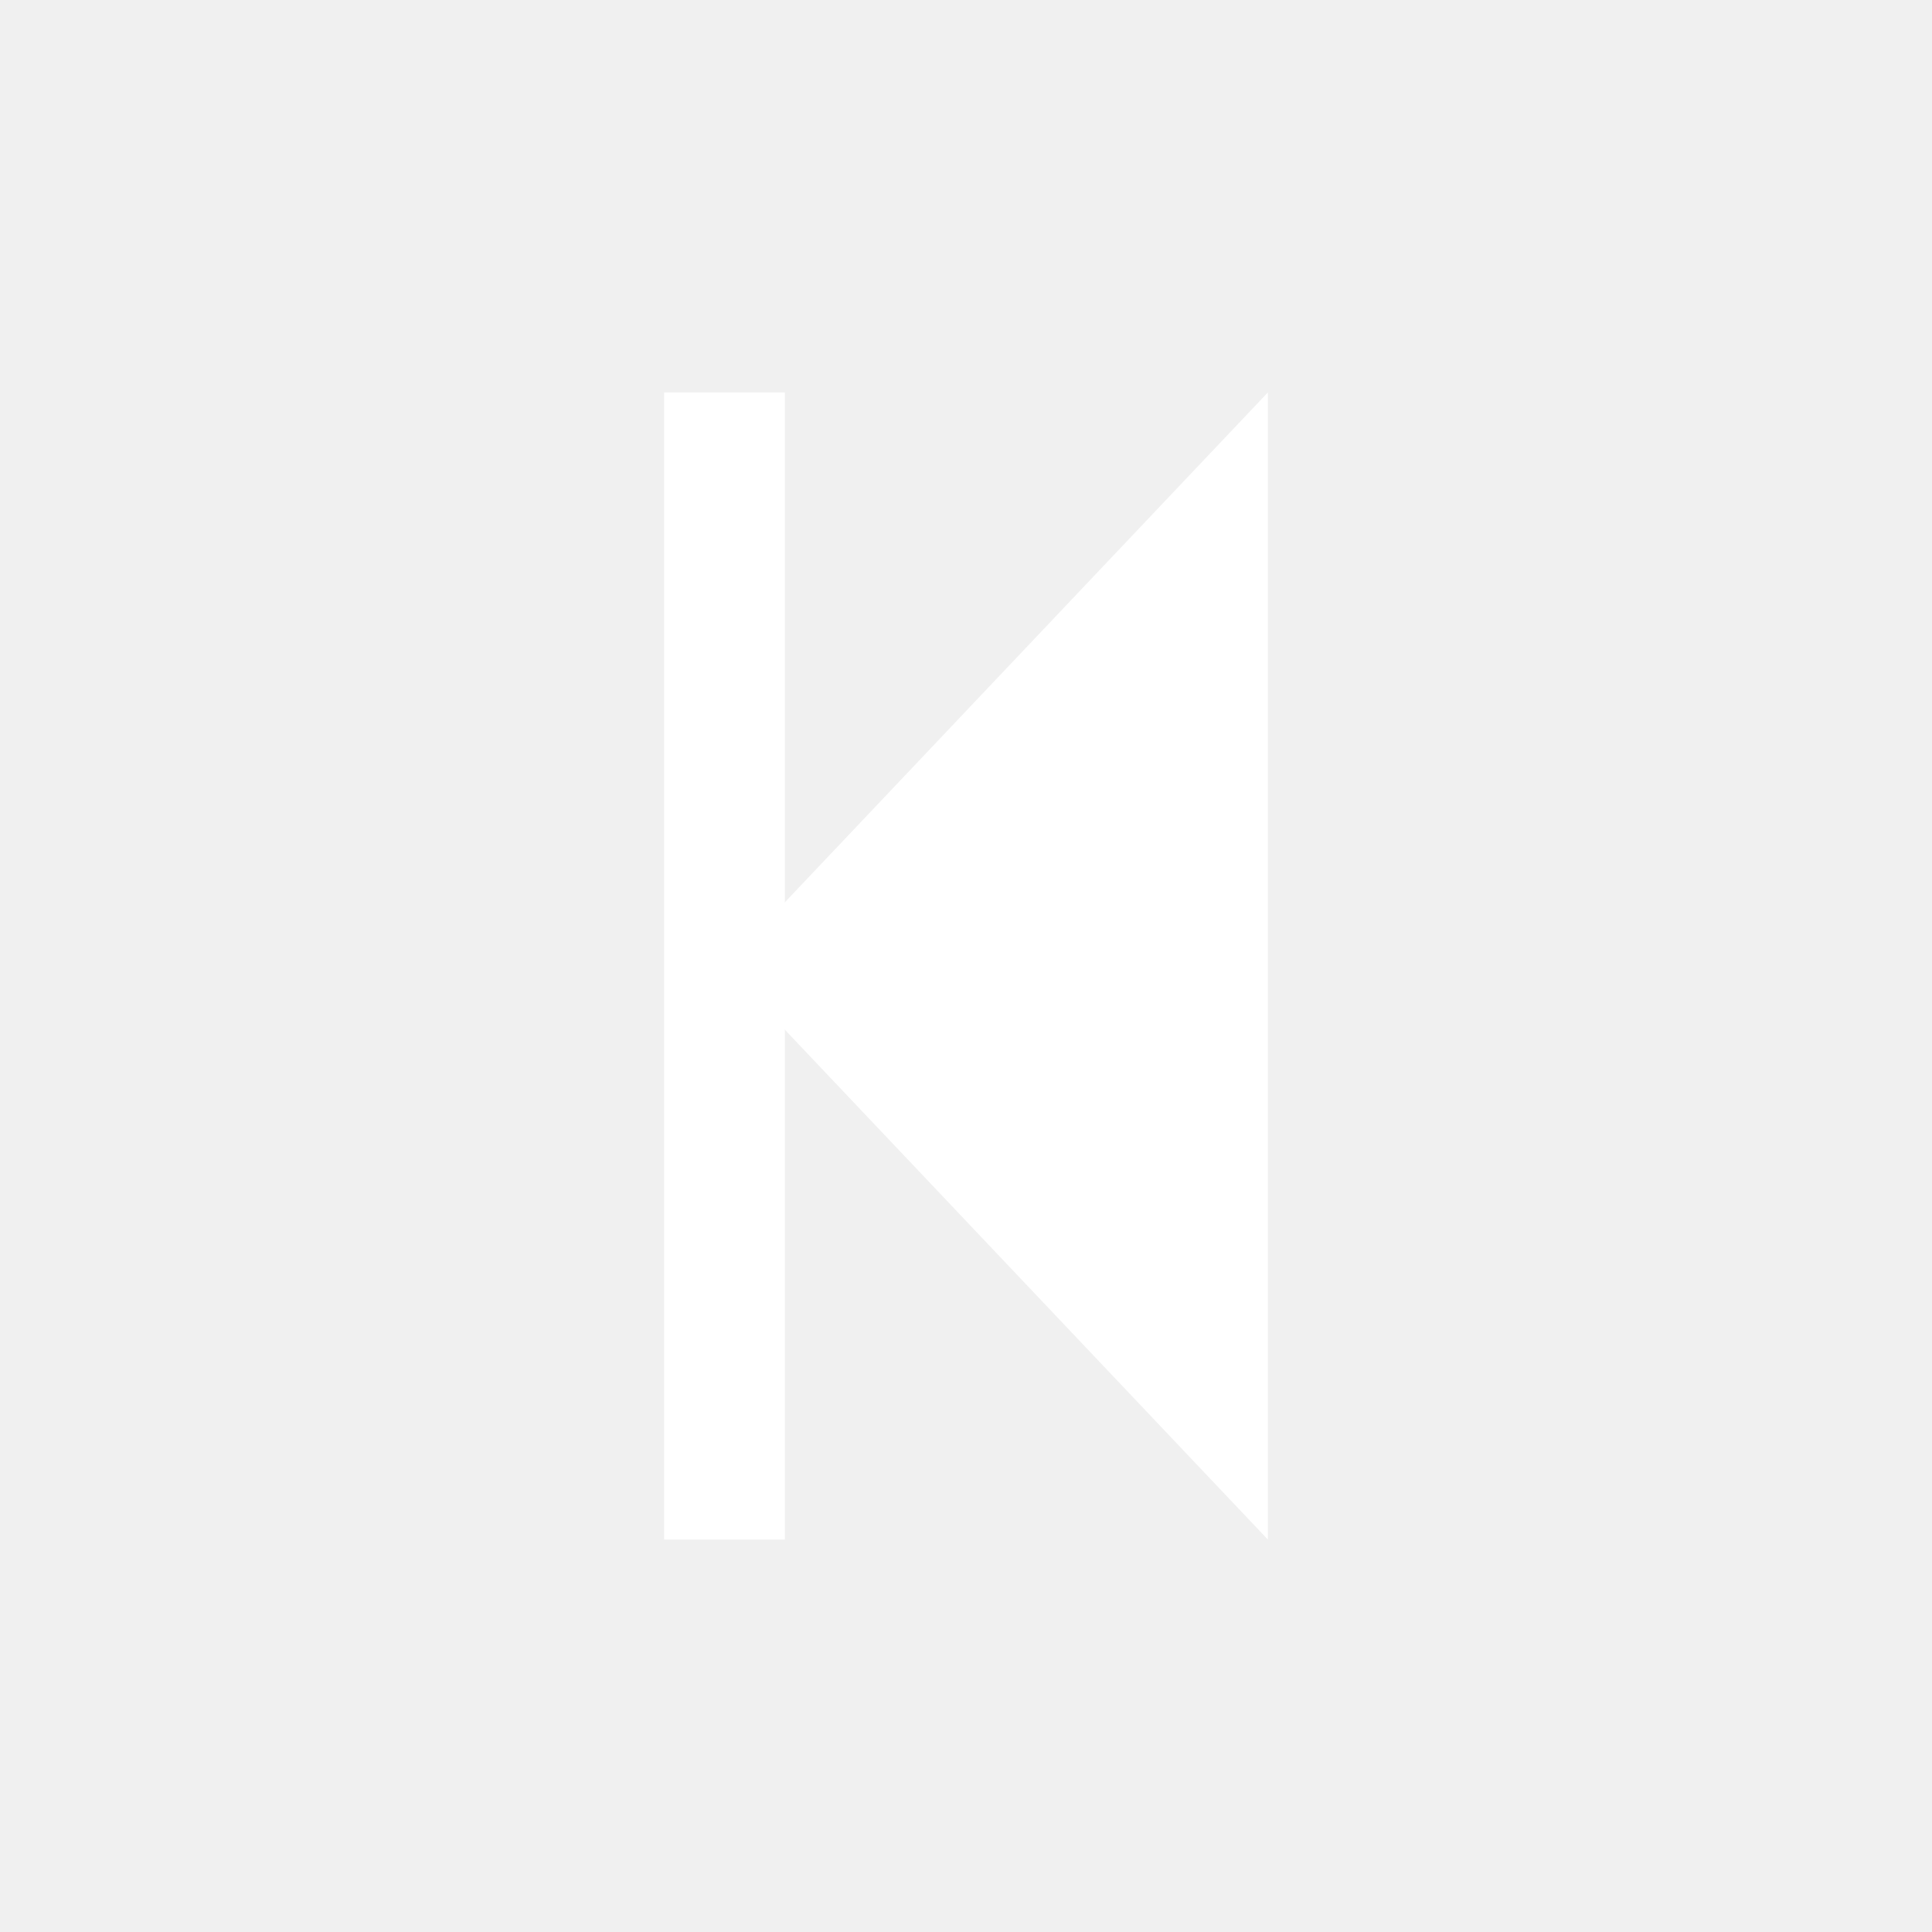
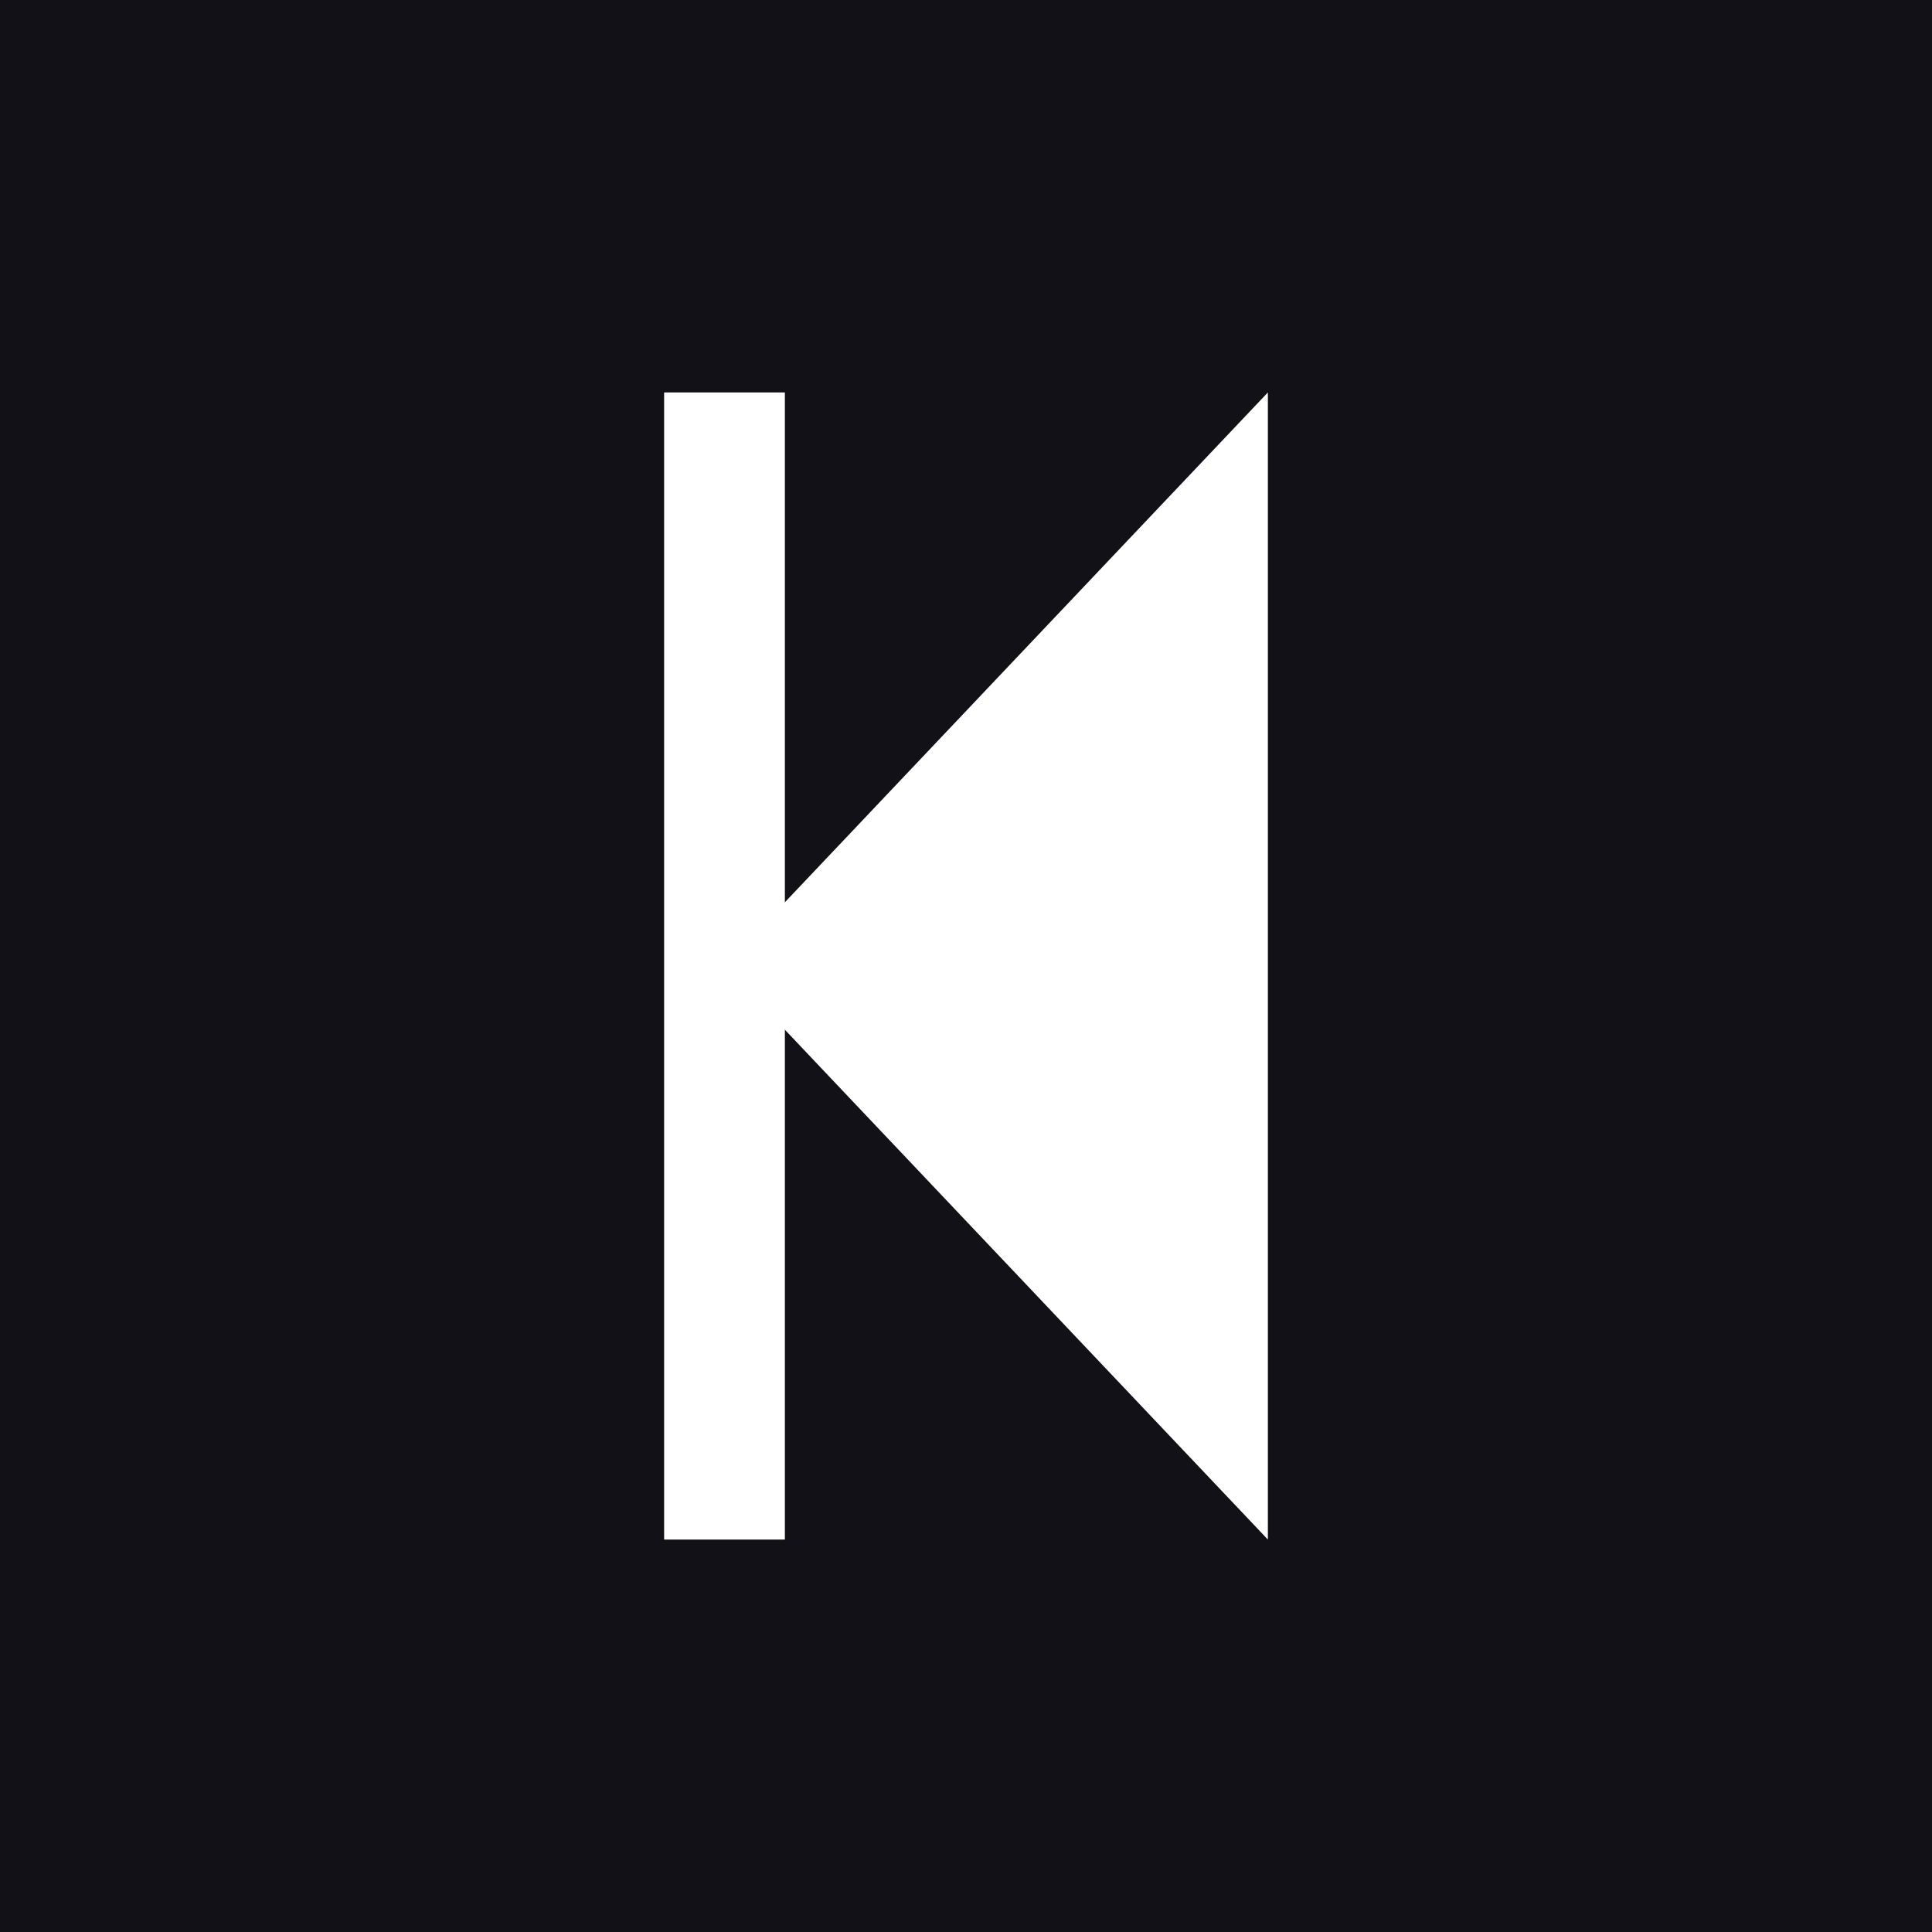
- <svg xmlns="http://www.w3.org/2000/svg" width="32" height="32" id="svg2" version="1.1">
-   <defs id="defs4" />
-   <g id="layer1" transform="translate(0,-1020.362)">
-     <path style="fill:#ffffff;stroke:none" d="m 21,1026.862 0,19 -9,-9.5 9,-9.5 z" id="path3663" />
-     <path style="fill:none;stroke:#ffffff;stroke-width:2;stroke-linecap:butt;stroke-linejoin:miter;stroke-miterlimit:4;stroke-opacity:1;stroke-dasharray:none" d="m 12,1026.862 0,19" id="path3665" />
-   </g>
+ <svg xmlns="http://www.w3.org/2000/svg" width="32" height="32">
+   <rect style="fill:#111117" width="32" height="32" x="0" y="0" />
+   <path style="fill:#ffffff" d="m 21,6.5 0,19 -9,-9.5 9,-9.5 z" />
+   <path style="stroke:#ffffff;stroke-width:2" d="m 12,6.5 0,19" />
</svg>
